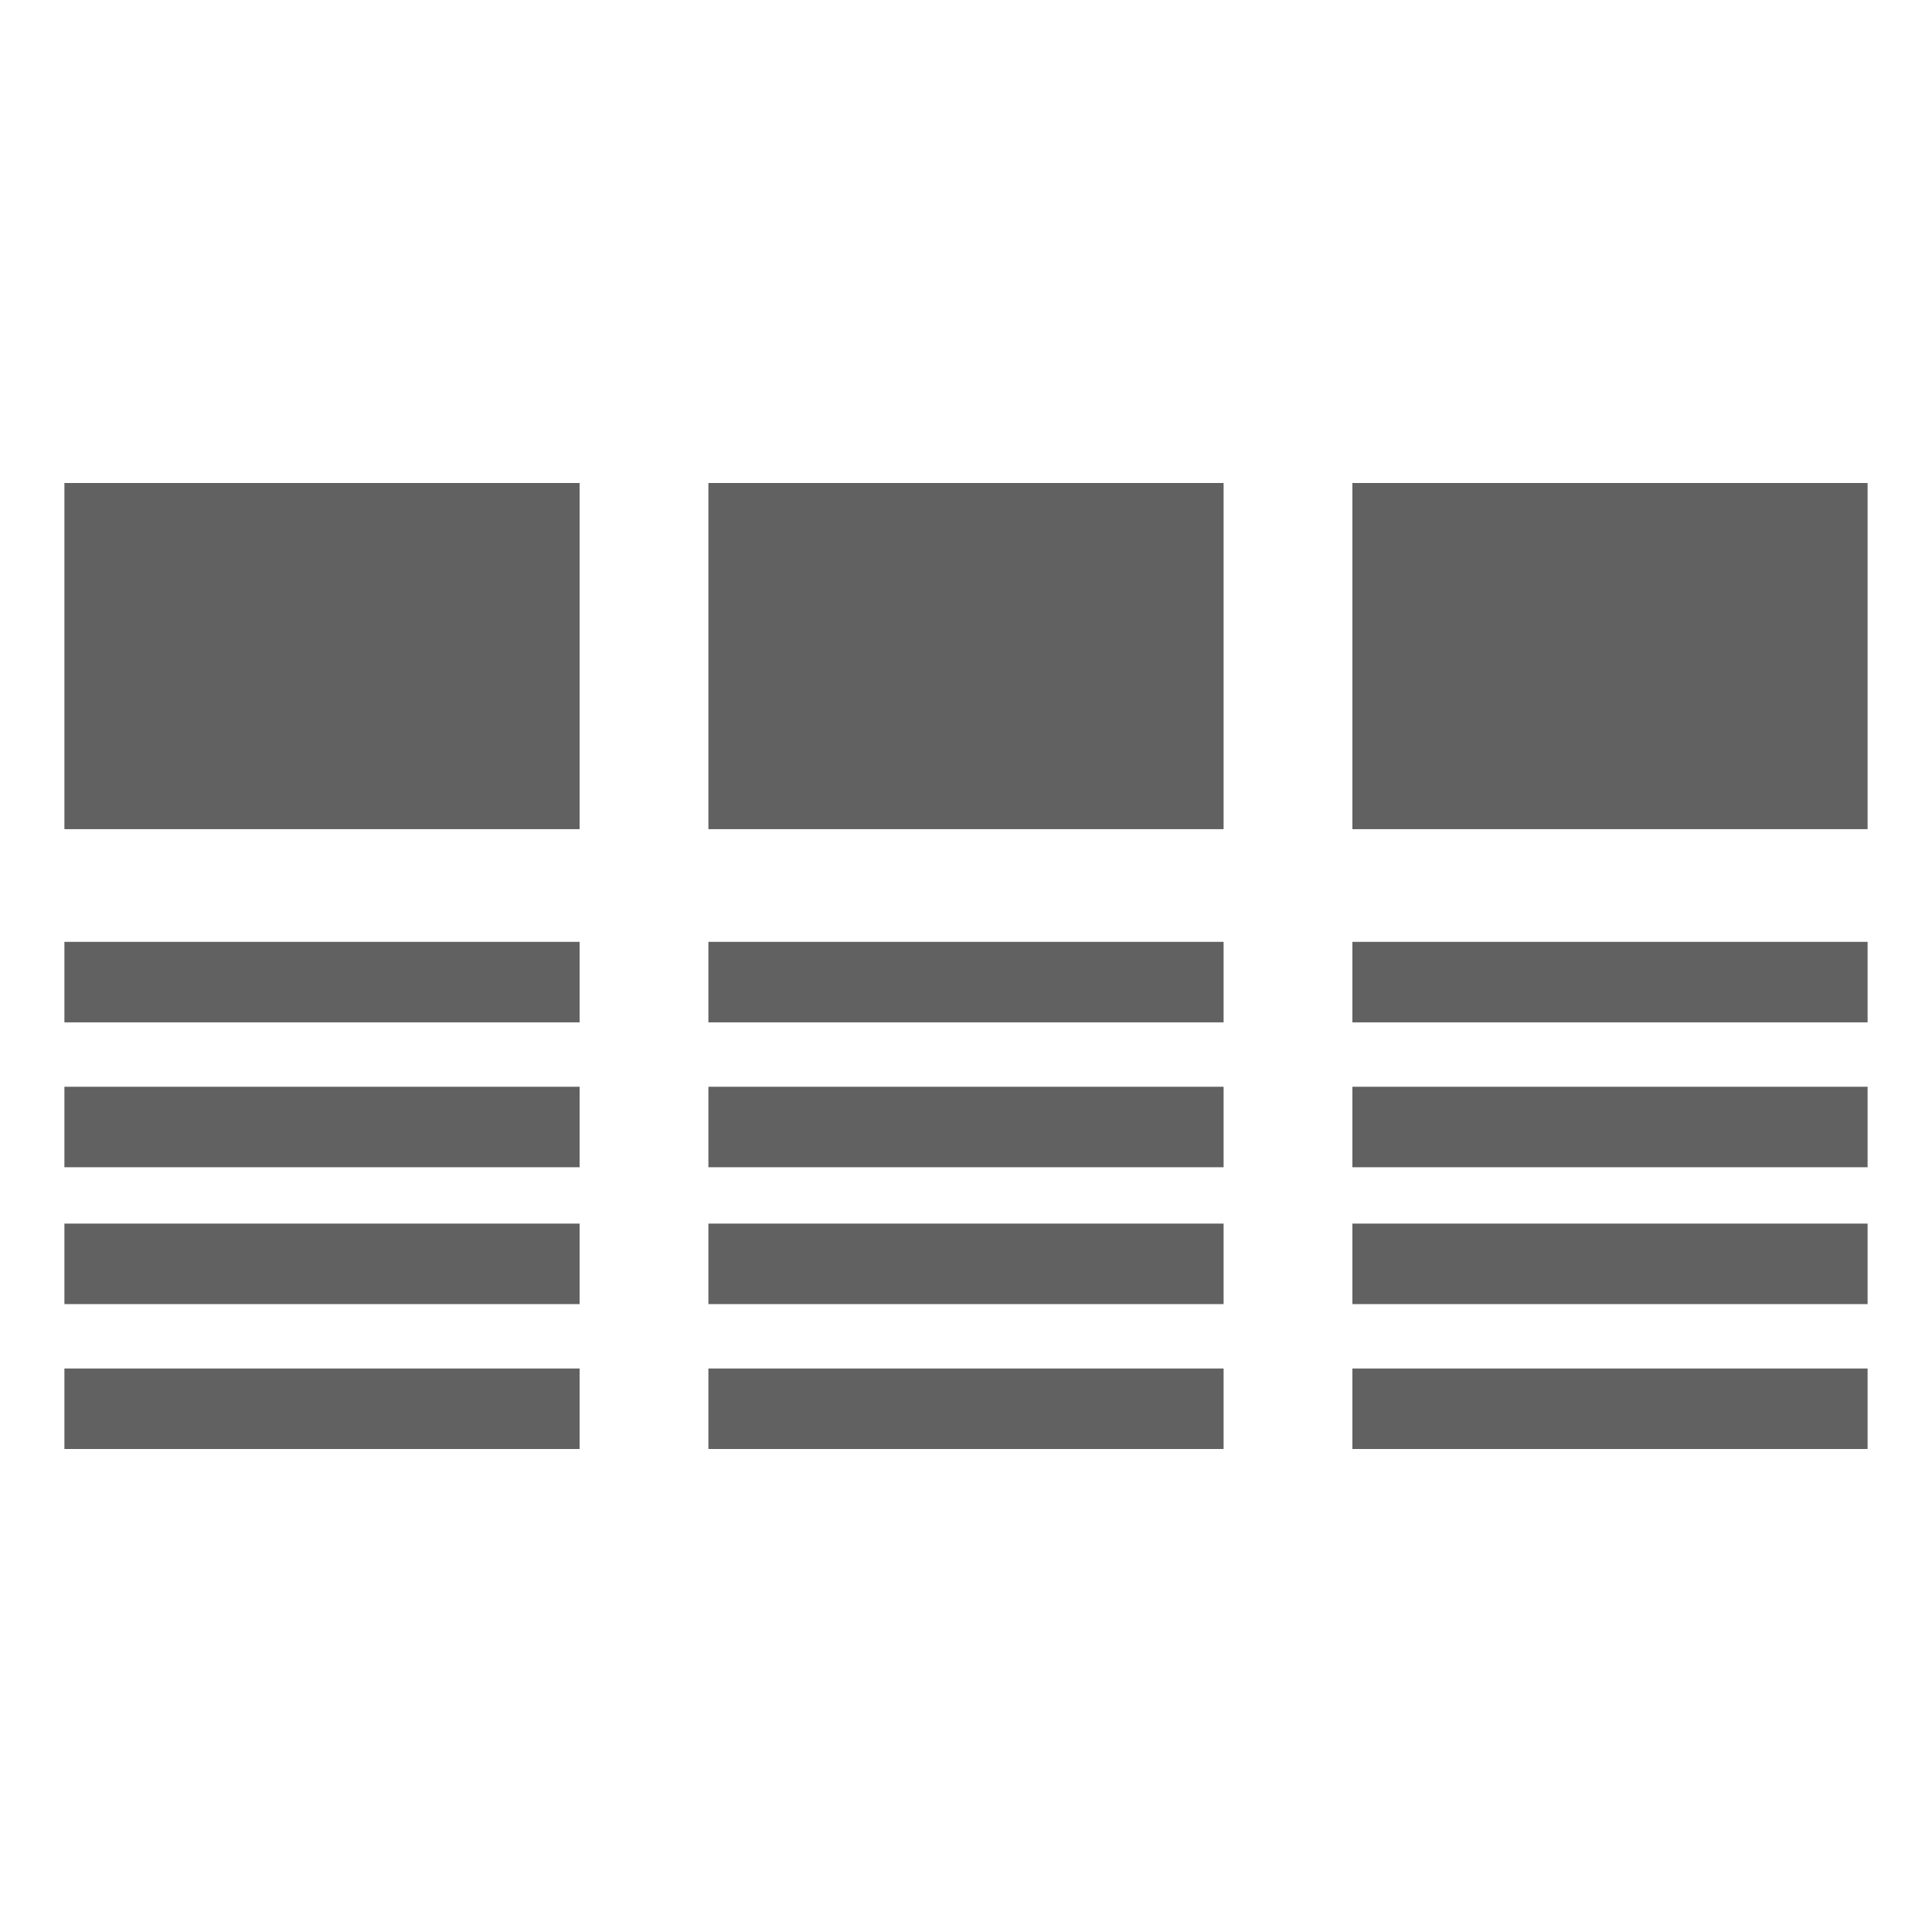
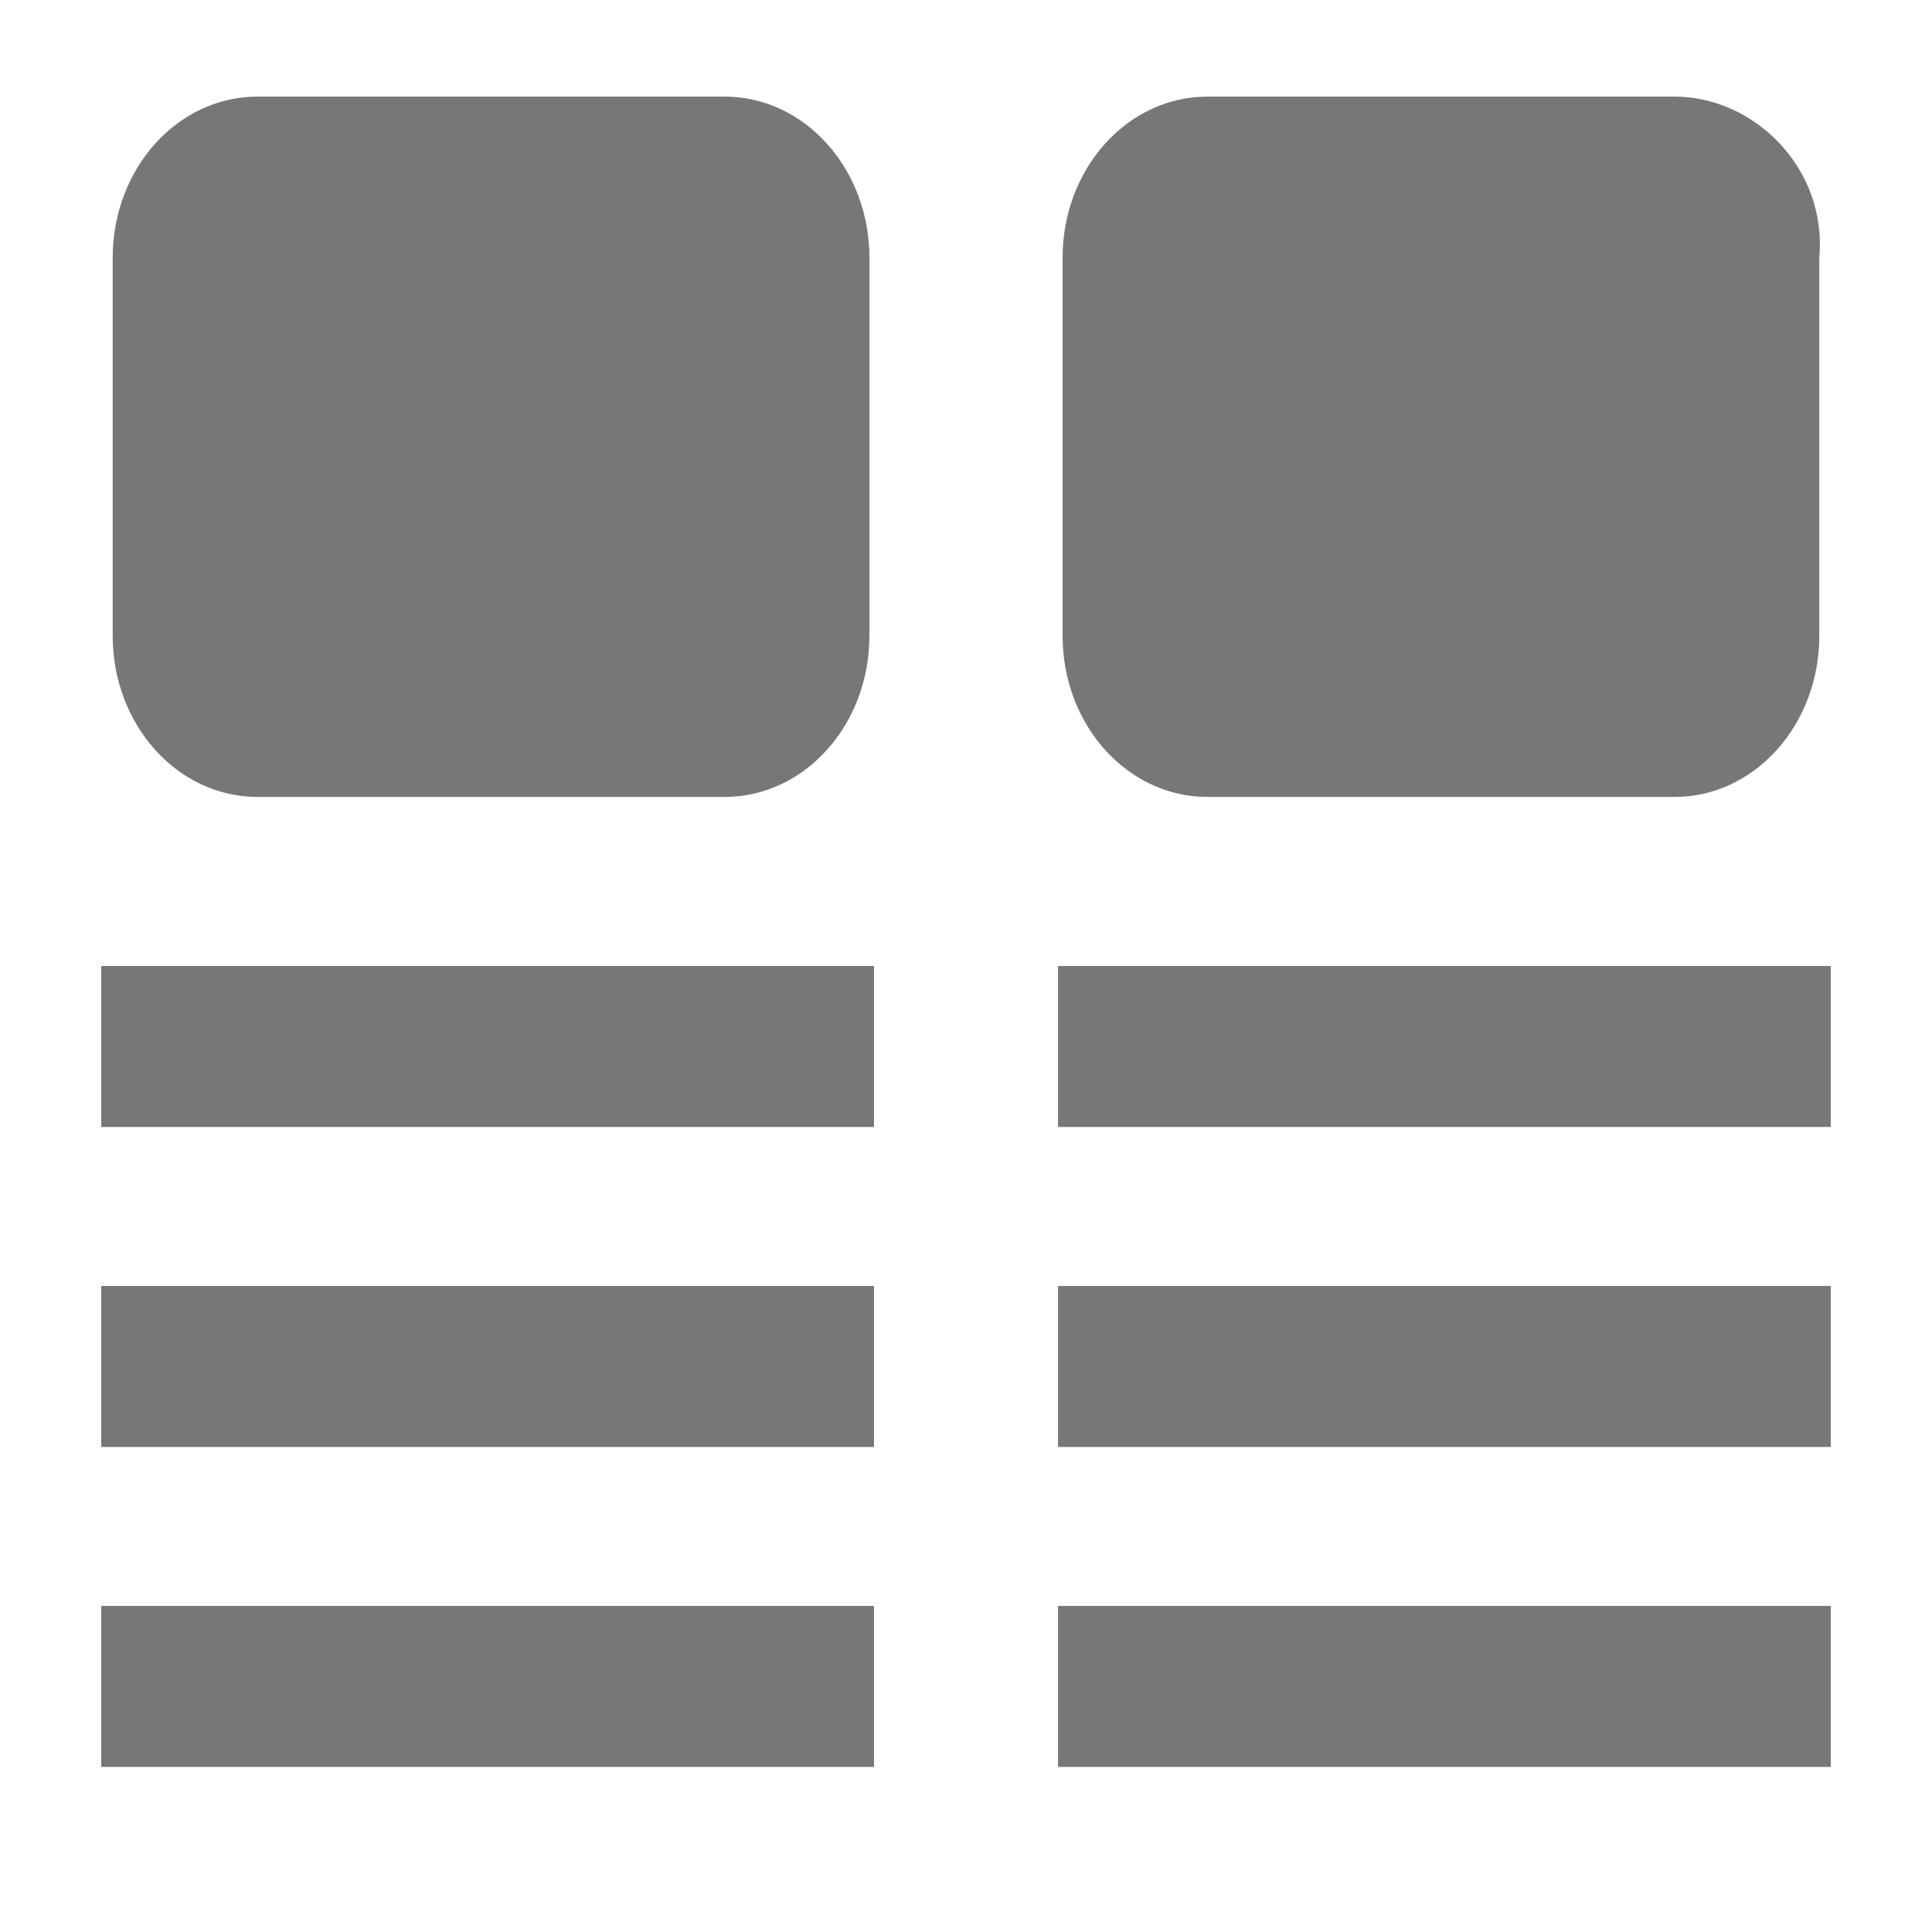
<svg xmlns="http://www.w3.org/2000/svg" version="1.1" id="Layer_1" x="0px" y="0px" viewBox="0 0 24 24" style="enable-background:new 0 0 24 24;" xml:space="preserve">
  <style type="text/css">
- 	.st0{fill:#616161;}
+ 	.st0{fill:#777777;}
+ 	.st1{fill:none;}
+ 	.st2{fill:#FF08D6;}
</style>
  <g>
-     <rect x="0.8" y="6" class="st0" width="6.4" height="4.3" />
-     <rect x="8.8" y="6" class="st0" width="6.4" height="4.3" />
-     <rect x="16.8" y="6" class="st0" width="6.4" height="4.3" />
-     <rect x="0.8" y="11.7" class="st0" width="6.4" height="1" />
-     <rect x="8.8" y="11.7" class="st0" width="6.4" height="1" />
-     <rect x="16.8" y="11.7" class="st0" width="6.4" height="1" />
-     <rect x="0.8" y="13.5" class="st0" width="6.4" height="1" />
-     <rect x="8.8" y="13.5" class="st0" width="6.4" height="1" />
-     <rect x="16.8" y="13.5" class="st0" width="6.4" height="1" />
-     <rect x="0.8" y="15.2" class="st0" width="6.4" height="1" />
-     <rect x="8.8" y="15.2" class="st0" width="6.4" height="1" />
-     <rect x="16.8" y="15.2" class="st0" width="6.4" height="1" />
-     <rect x="0.8" y="17" class="st0" width="6.4" height="1" />
-     <rect x="8.8" y="17" class="st0" width="6.4" height="1" />
-     <rect x="16.8" y="17" class="st0" width="6.4" height="1" />
+     <g>
+       <rect x="1.3" y="12" transform="matrix(-1 -4.489310e-11 4.489310e-11 -1 12.157 26)" class="st0" width="9.6" height="2" />
+       <rect x="1.3" y="16" transform="matrix(-1 -4.498769e-11 4.498769e-11 -1 12.157 33.9748)" class="st0" width="9.6" height="2" />
+       <rect x="1.3" y="20" transform="matrix(-1 -4.489310e-11 4.489310e-11 -1 12.157 41.9495)" class="st0" width="9.6" height="2" />
+     </g>
+     <g>
+       <rect x="13.1" y="12" transform="matrix(-1 -4.489310e-11 4.489310e-11 -1 35.843 26)" class="st0" width="9.6" height="2" />
+       <rect x="13.1" y="16" transform="matrix(-1 -4.498769e-11 4.498769e-11 -1 35.843 33.9748)" class="st0" width="9.6" height="2" />
+       <rect x="13.1" y="20" transform="matrix(-1 -4.489310e-11 4.489310e-11 -1 35.843 41.9495)" class="st0" width="9.6" height="2" />
+     </g>
+     <path class="st0" d="M9,1.2H3.2c-1,0-1.8,0.9-1.8,2v4.7c0,1.1,0.8,2,1.8,2H9c1,0,1.8-0.9,1.8-2V3.2C10.8,2.1,10,1.2,9,1.2z" />
+     <path class="st0" d="M20.8,1.2H15c-1,0-1.8,0.9-1.8,2v4.7c0,1.1,0.8,2,1.8,2h5.8c1,0,1.8-0.9,1.8-2V3.2C22.7,2.1,21.8,1.2,20.8,1.2   z" />
  </g>
</svg>
